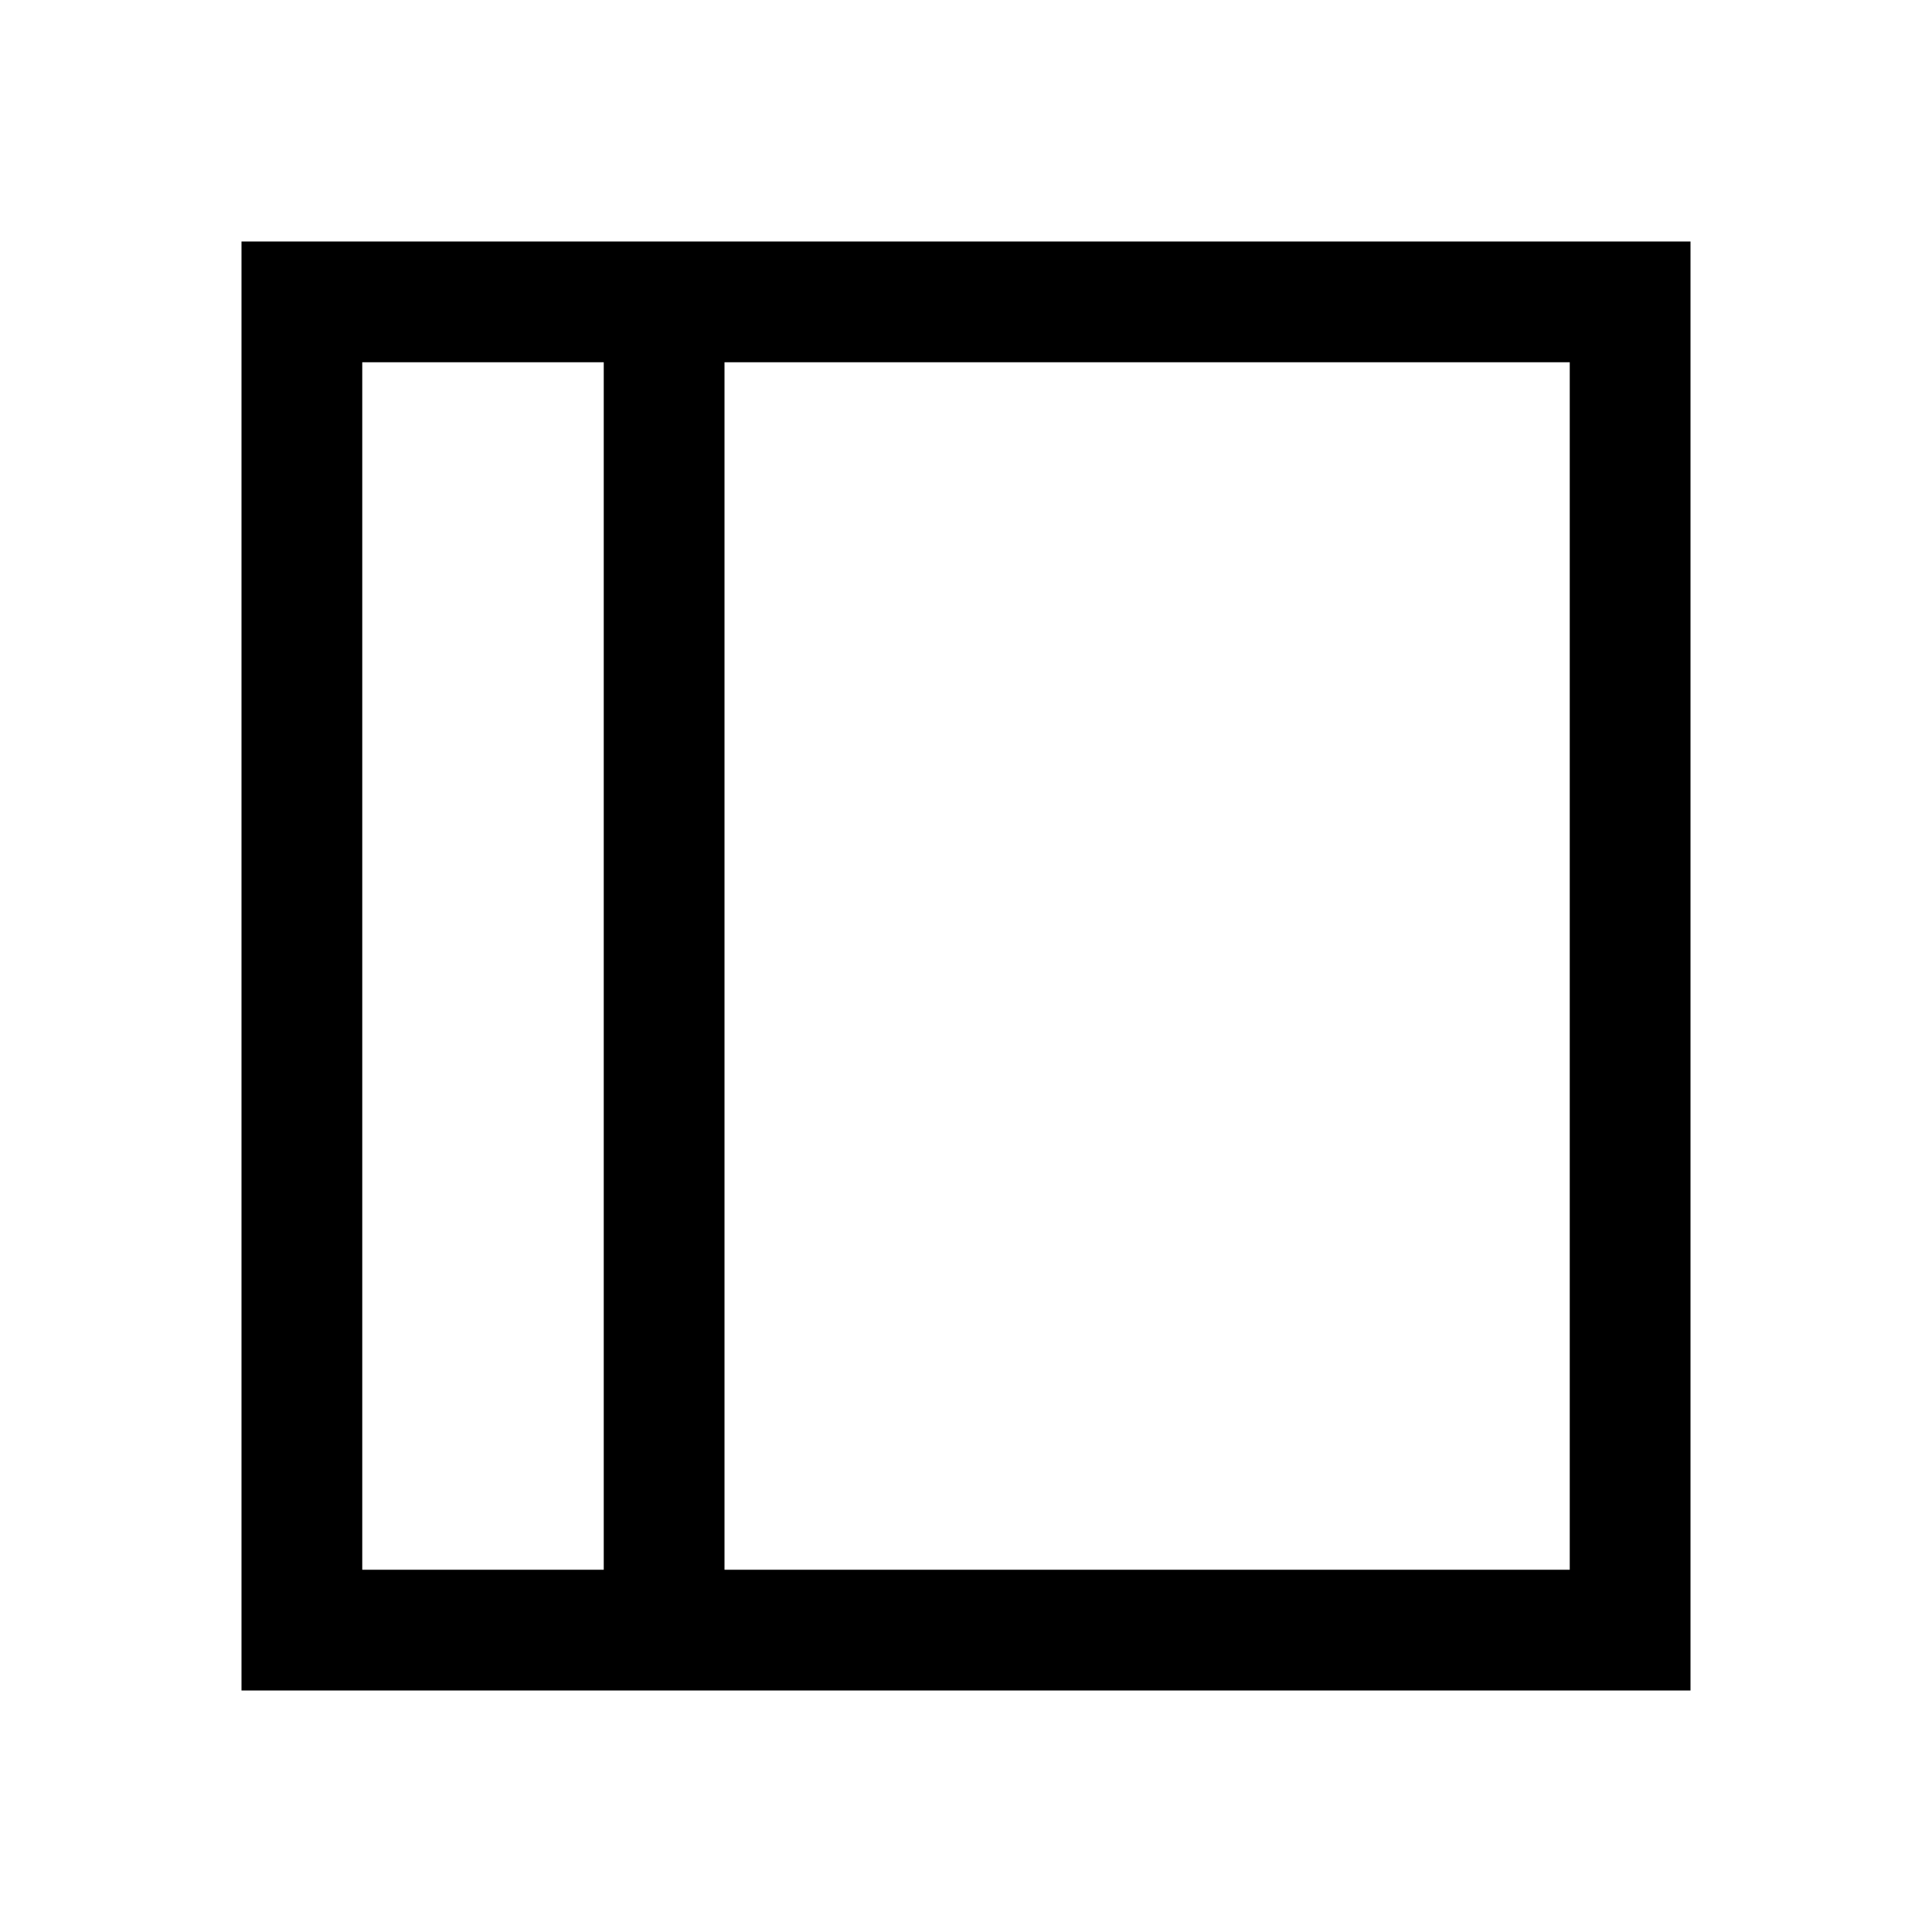
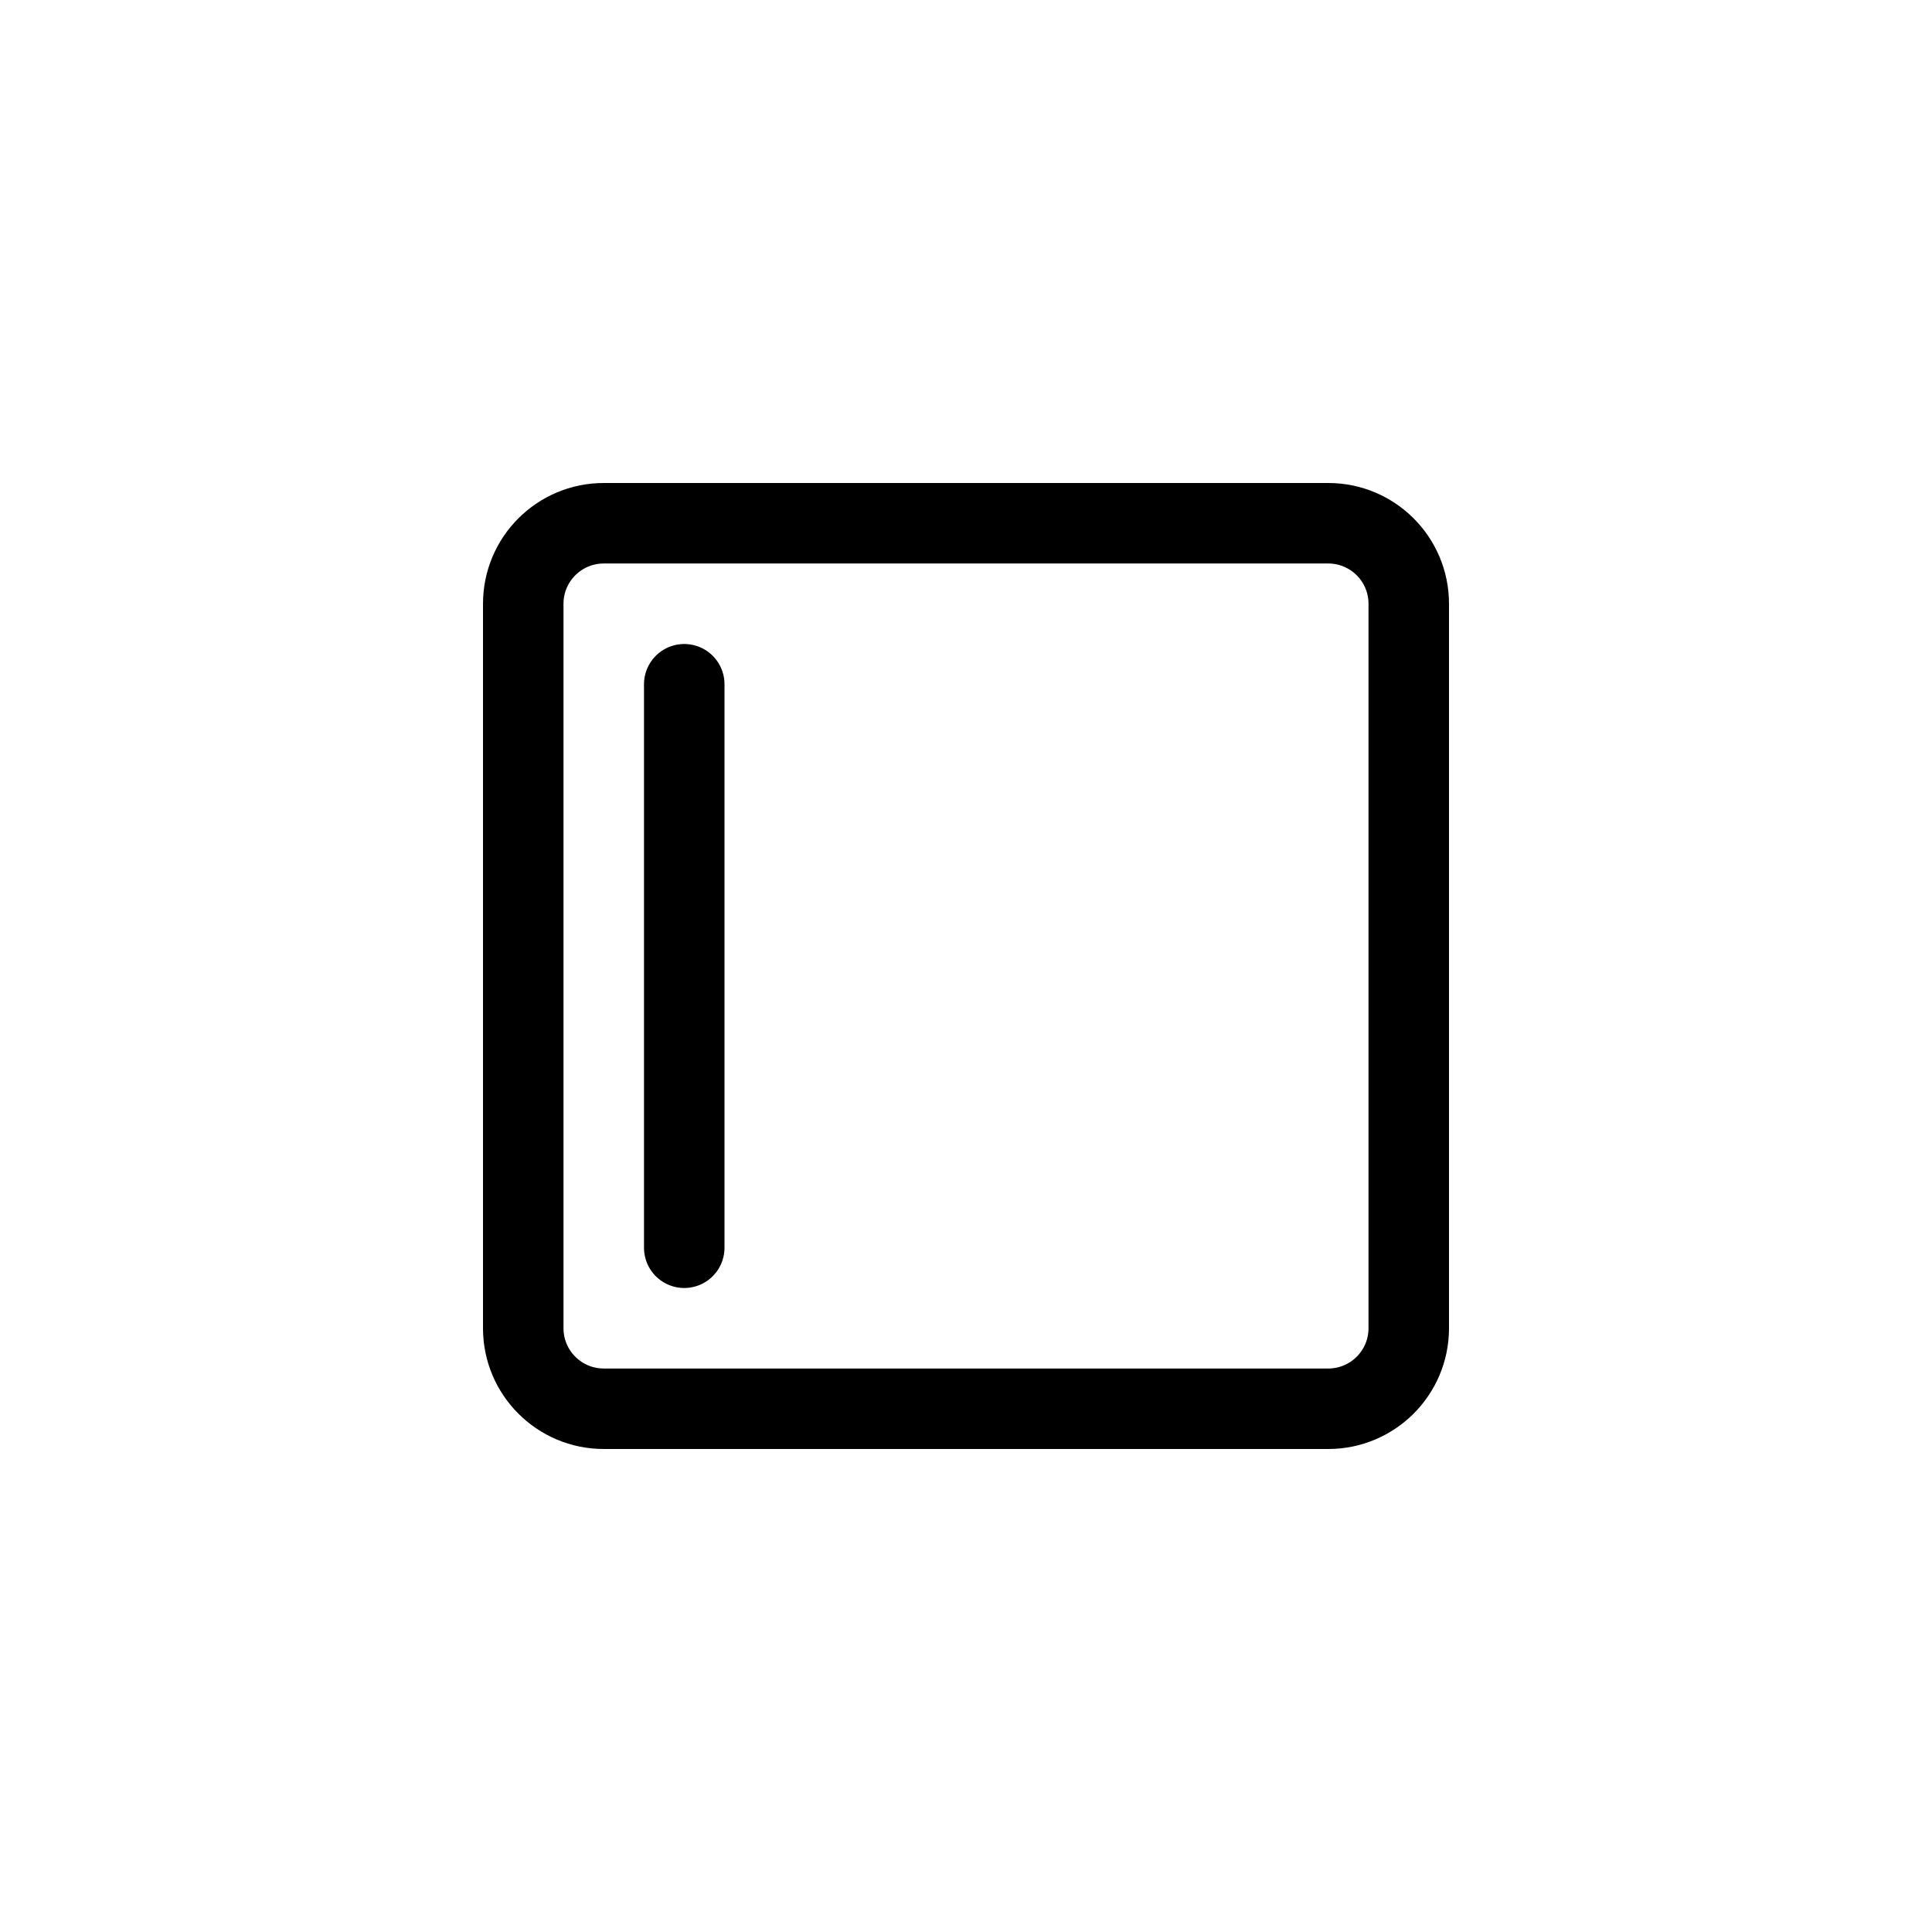
- <svg xmlns="http://www.w3.org/2000/svg" width="16" height="16" viewBox="0 0 16 16" fill="none">
-   <rect x="2.5" y="2.5" width="11" height="11" stroke="#000" stroke-width="1" />
-   <path d="M5.5 2.5v11" stroke="#000" stroke-width="1" />
+ <svg xmlns="http://www.w3.org/2000/svg" width="24" height="24" viewBox="0 0 24 24" fill="none">
+   <rect x="6.5" y="6.5" width="11" height="11" rx="1" stroke="black" />
+   <path d="M8.5 15.5V8.5" stroke-linecap="round" stroke="black" />
</svg>
